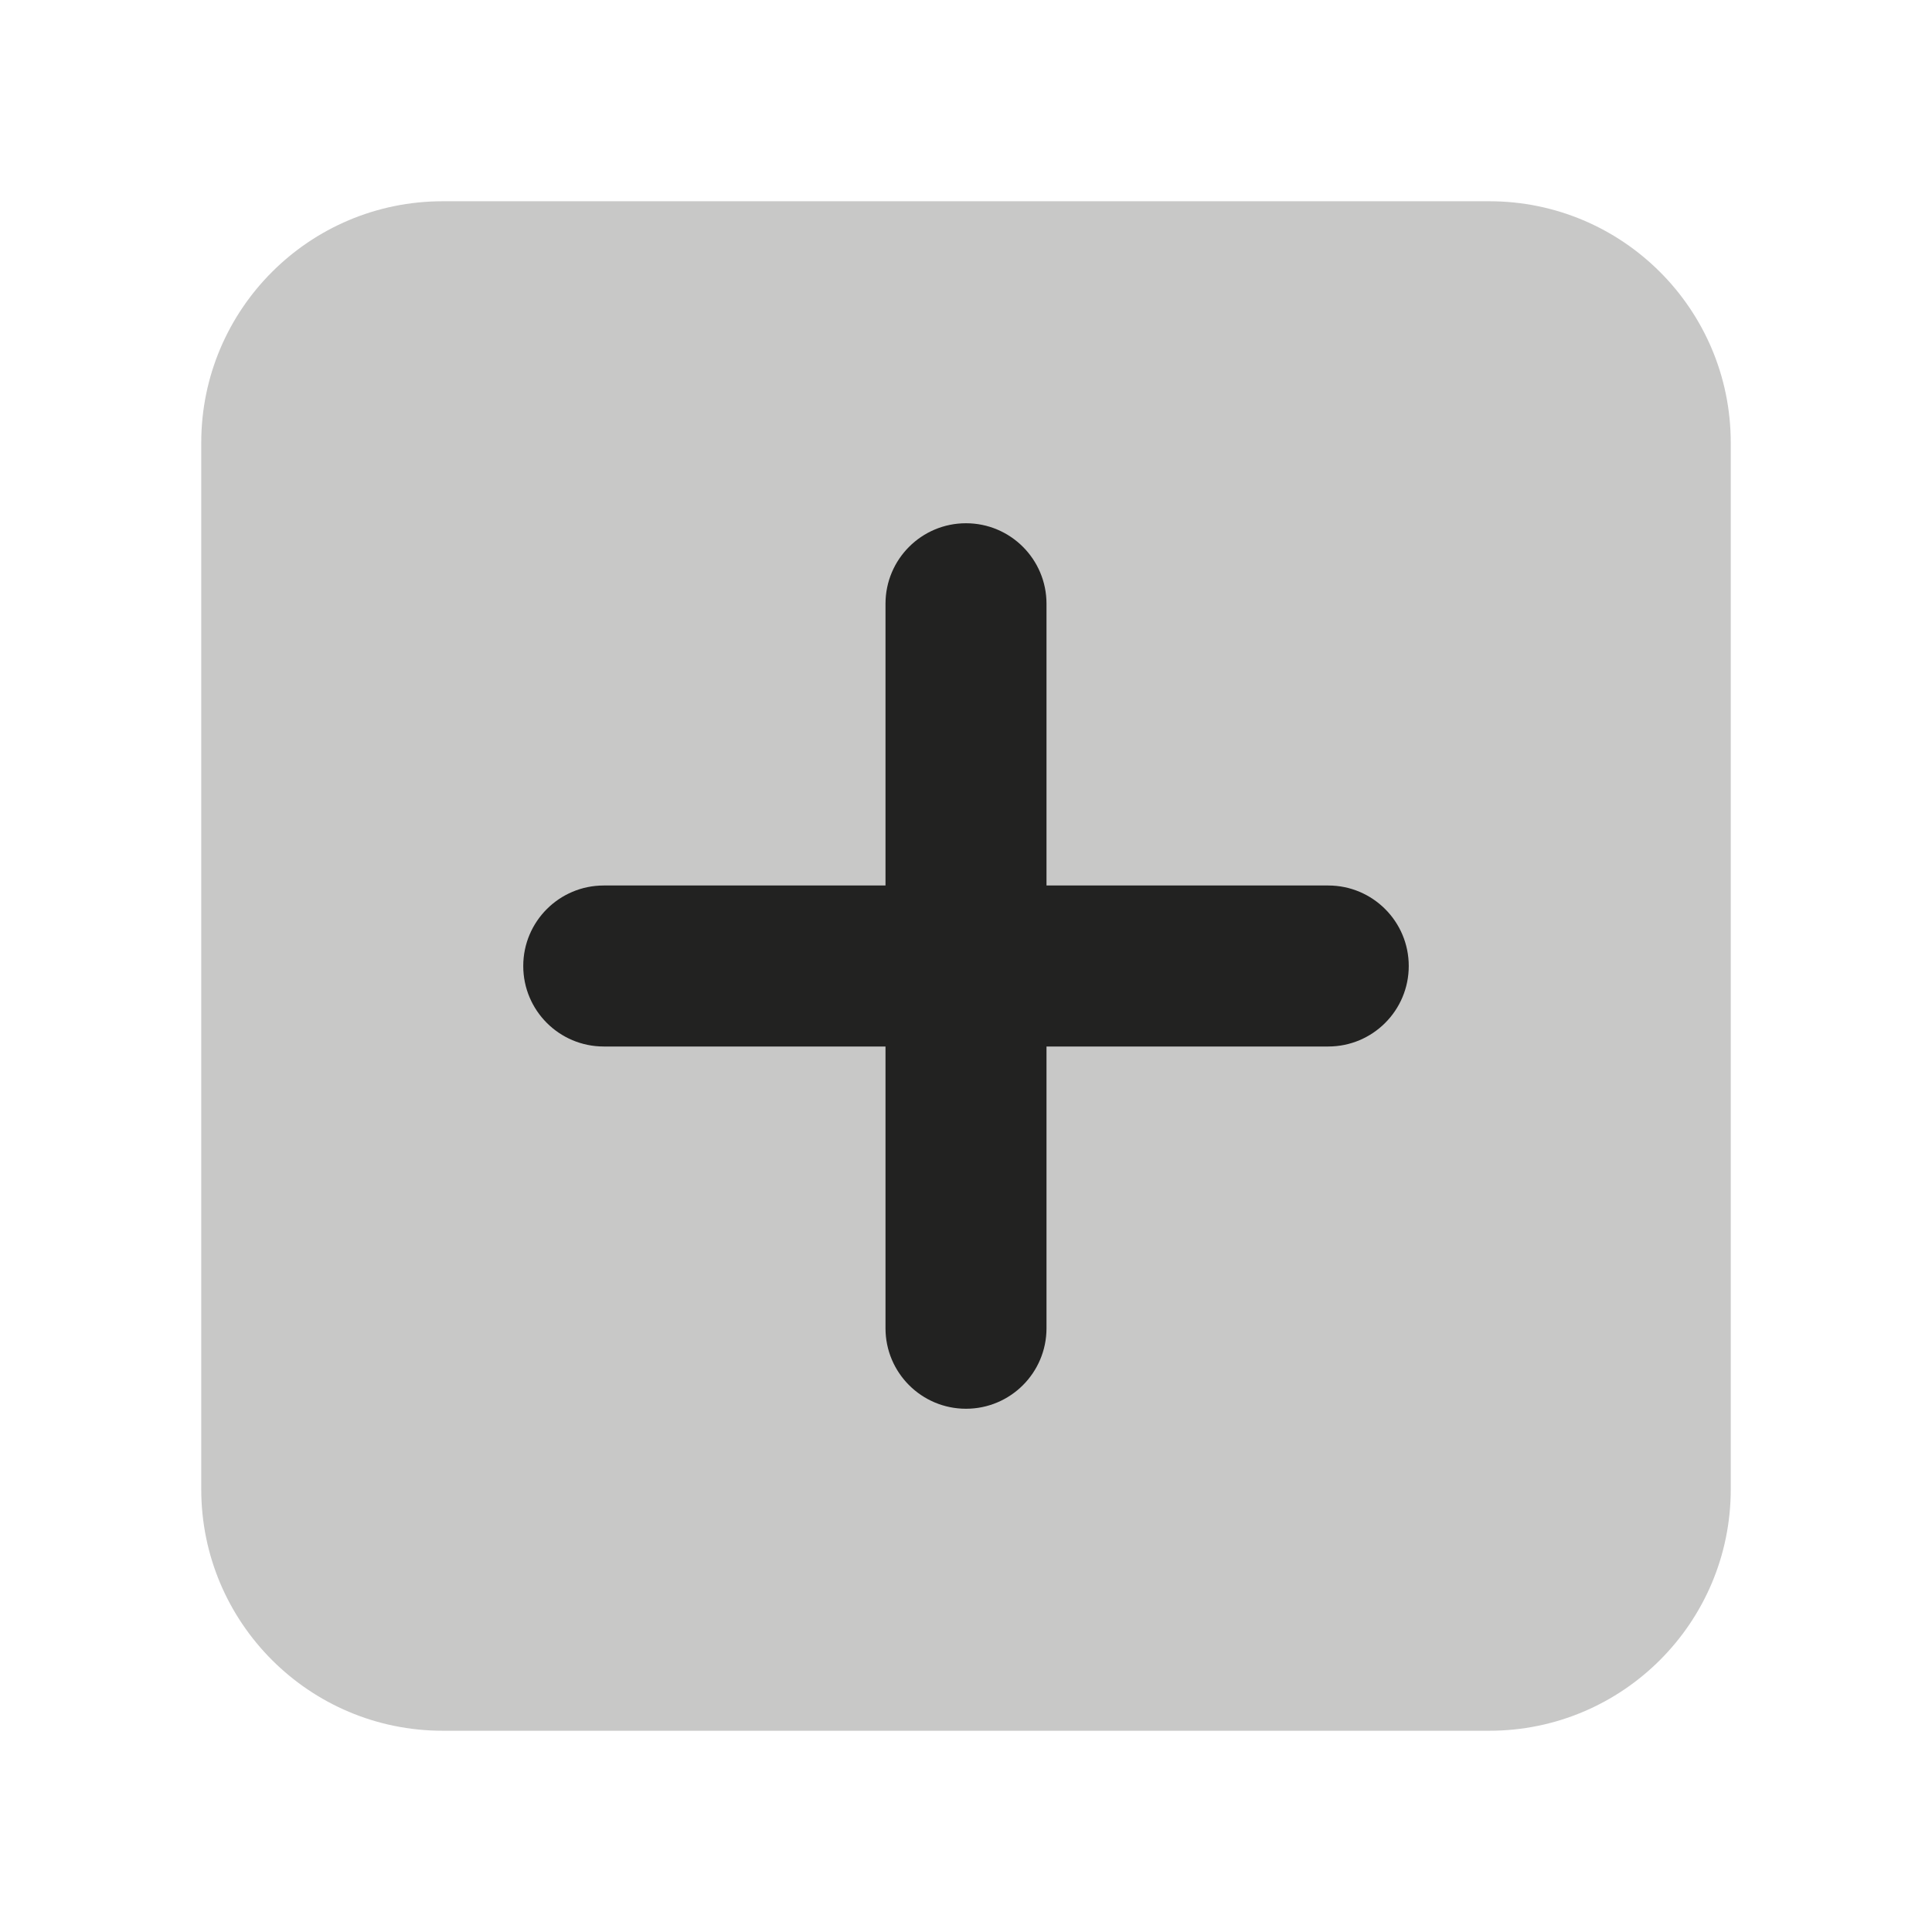
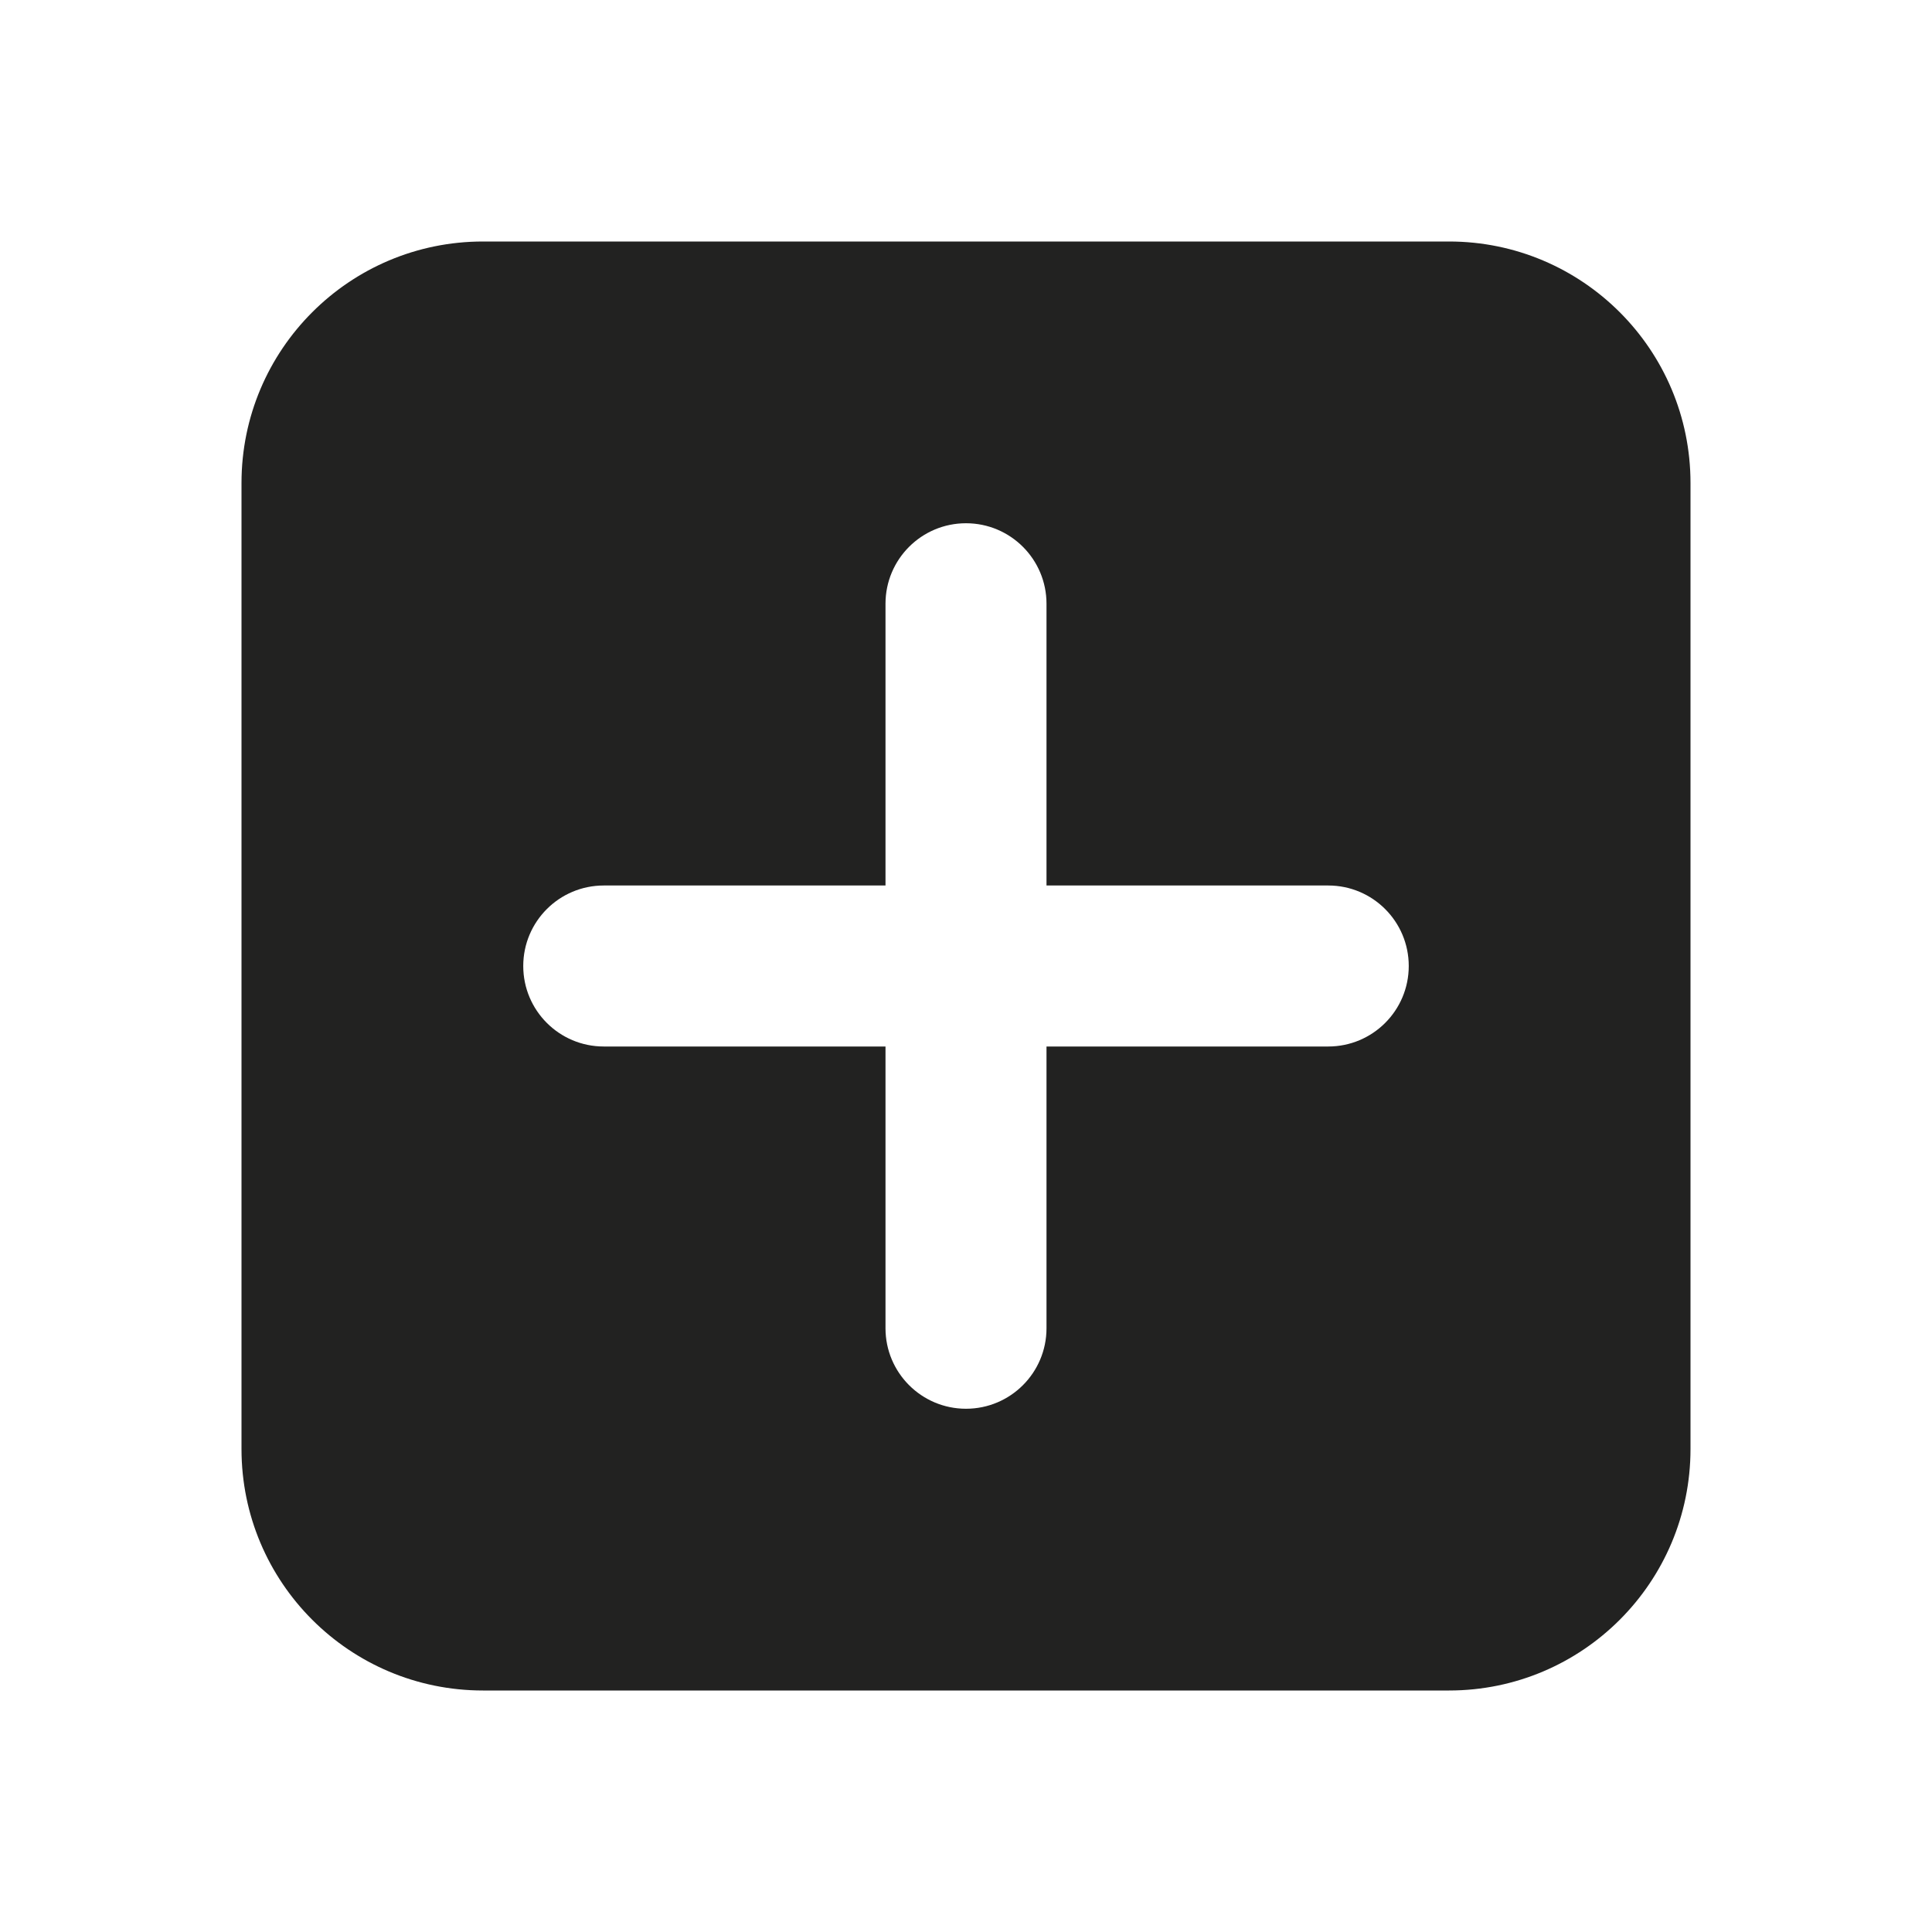
<svg xmlns="http://www.w3.org/2000/svg" viewBox="0 0 48 48">
  <g id="layout">
-     <g opacity="0.25">
-       <rect x="6.5" y="6.5" width="35" height="35" rx="4.5" ry="4.5" fill="#222221" />
-       <path d="M37,8a3,3,0,0,1,3,3V37a3,3,0,0,1-3,3H11a3,3,0,0,1-3-3V11a3,3,0,0,1,3-3H37m0-3H11a6,6,0,0,0-6,6V37a6,6,0,0,0,6,6H37a6,6,0,0,0,6-6V11a6,6,0,0,0-6-6Z" fill="#222221" />
-     </g>
-     <g>
-       <path d="M24,33.5a.5.5,0,0,1-.5-.5V24.5H15a.5.5,0,0,1,0-1h8.5V15a.5.5,0,0,1,1,0v8.5H33a.5.5,0,0,1,0,1H24.5V33A.5.5,0,0,1,24,33.5Z" fill="#222221" />
-       <path d="M24,13a2,2,0,0,0-2,2v7H15a2,2,0,0,0,0,4h7v7a2,2,0,0,0,4,0V26h7a2,2,0,0,0,0-4H26V15a2,2,0,0,0-2-2Z" fill="#222221" />
-     </g>
+     <path id="add-tag-fill" d="M36,6H12a6,6,0,0,0-6,6V36a6,6,0,0,0,6,6H36a6,6,0,0,0,6-6V12a6,6,0,0,0-6-6ZM35,24a2,2,0,0,1-2,2H26v7a2,2,0,0,1-4,0V26H15a2,2,0,0,1,0-4h7V15a2,2,0,0,1,4,0v7h7A2,2,0,0,1,35,24Z" fill="#222221" />
  </g>
</svg>
